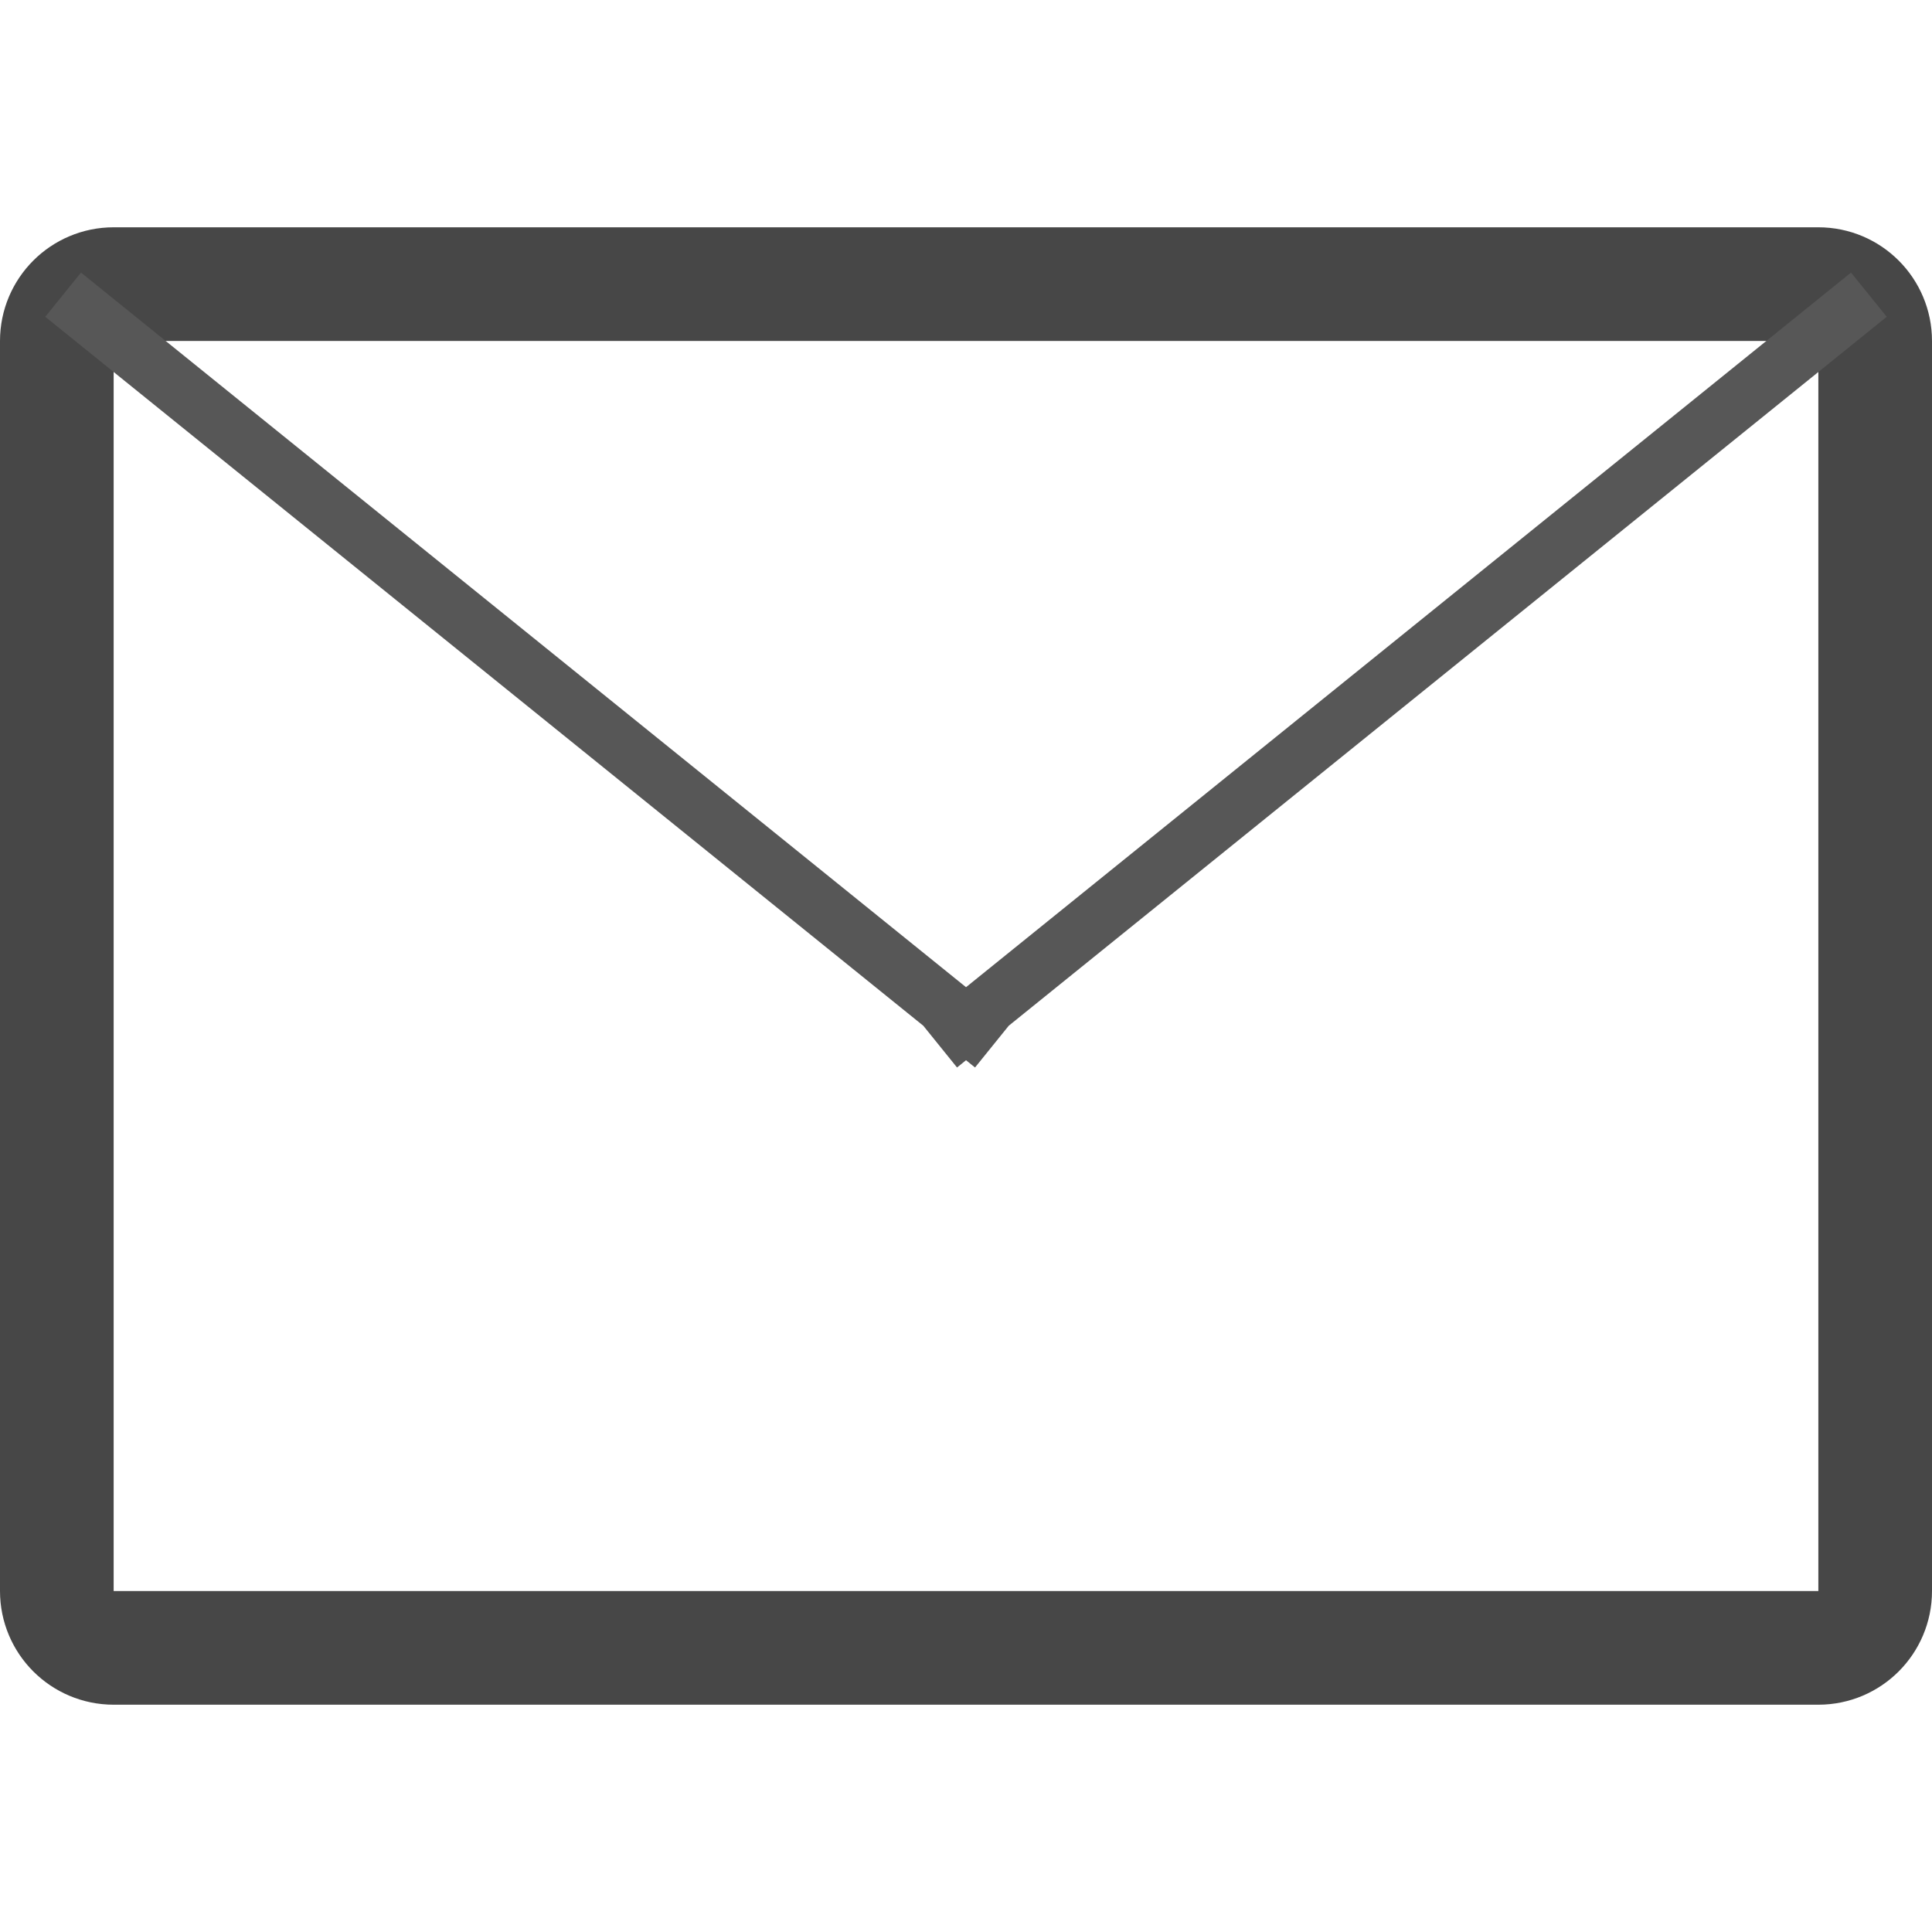
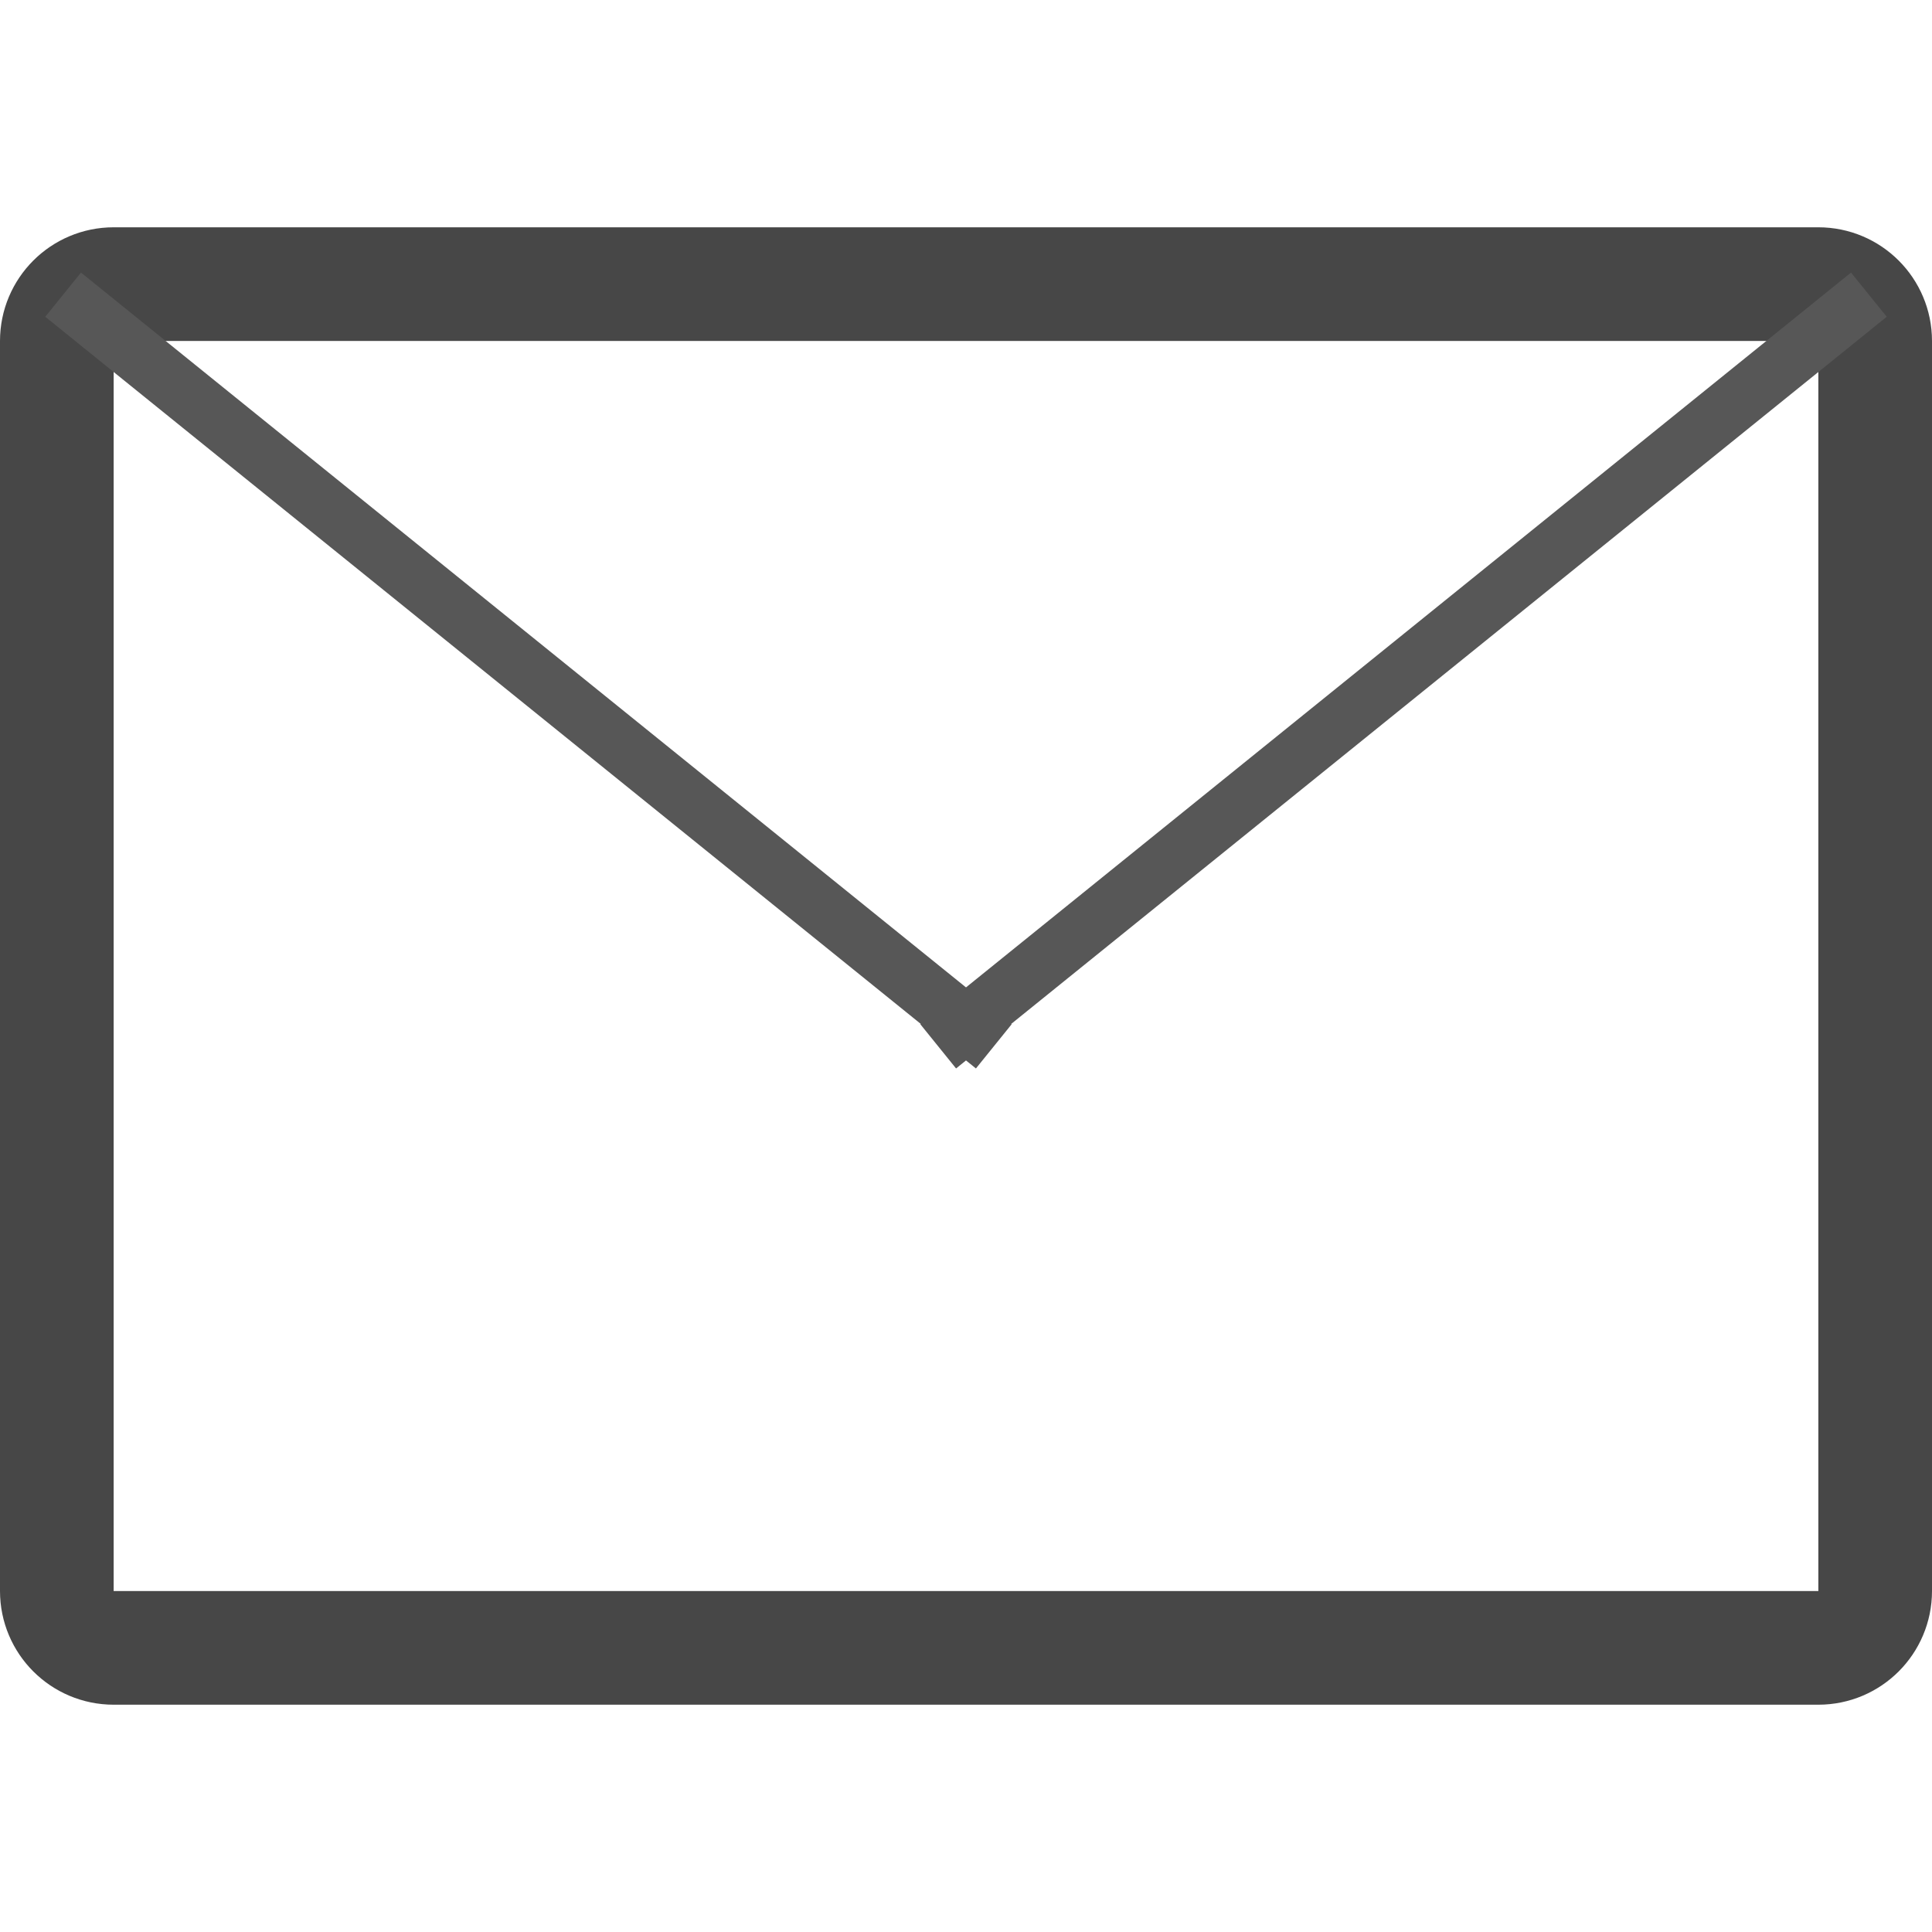
- <svg xmlns="http://www.w3.org/2000/svg" width="800px" height="800px" viewBox="0 -4 34 34">
-   <g fill="none" fill-rule="evenodd">
-     <g transform="translate(1 1)">
-       <rect stroke="#474747" stroke-width="2" width="32" height="24" rx="1" />
-       <path d="M31.5.5L15.917 13.083M.5.5l15.584 12.583" stroke="#575757" stroke-linecap="square" />
-     </g>
+ <svg xmlns="http://www.w3.org/2000/svg" width="800" height="800" viewBox="0 -4 34 34">
+   <g fill="none" fill-rule="evenodd" transform="translate(1 1)">
+     <rect width="32" height="24" stroke="#474747" stroke-width="2" rx="1" />
+     <path stroke="#575757" stroke-linecap="square" d="M31.5.5 15.9 13.1M.5.5l15.6 12.6" />
  </g>
</svg>
